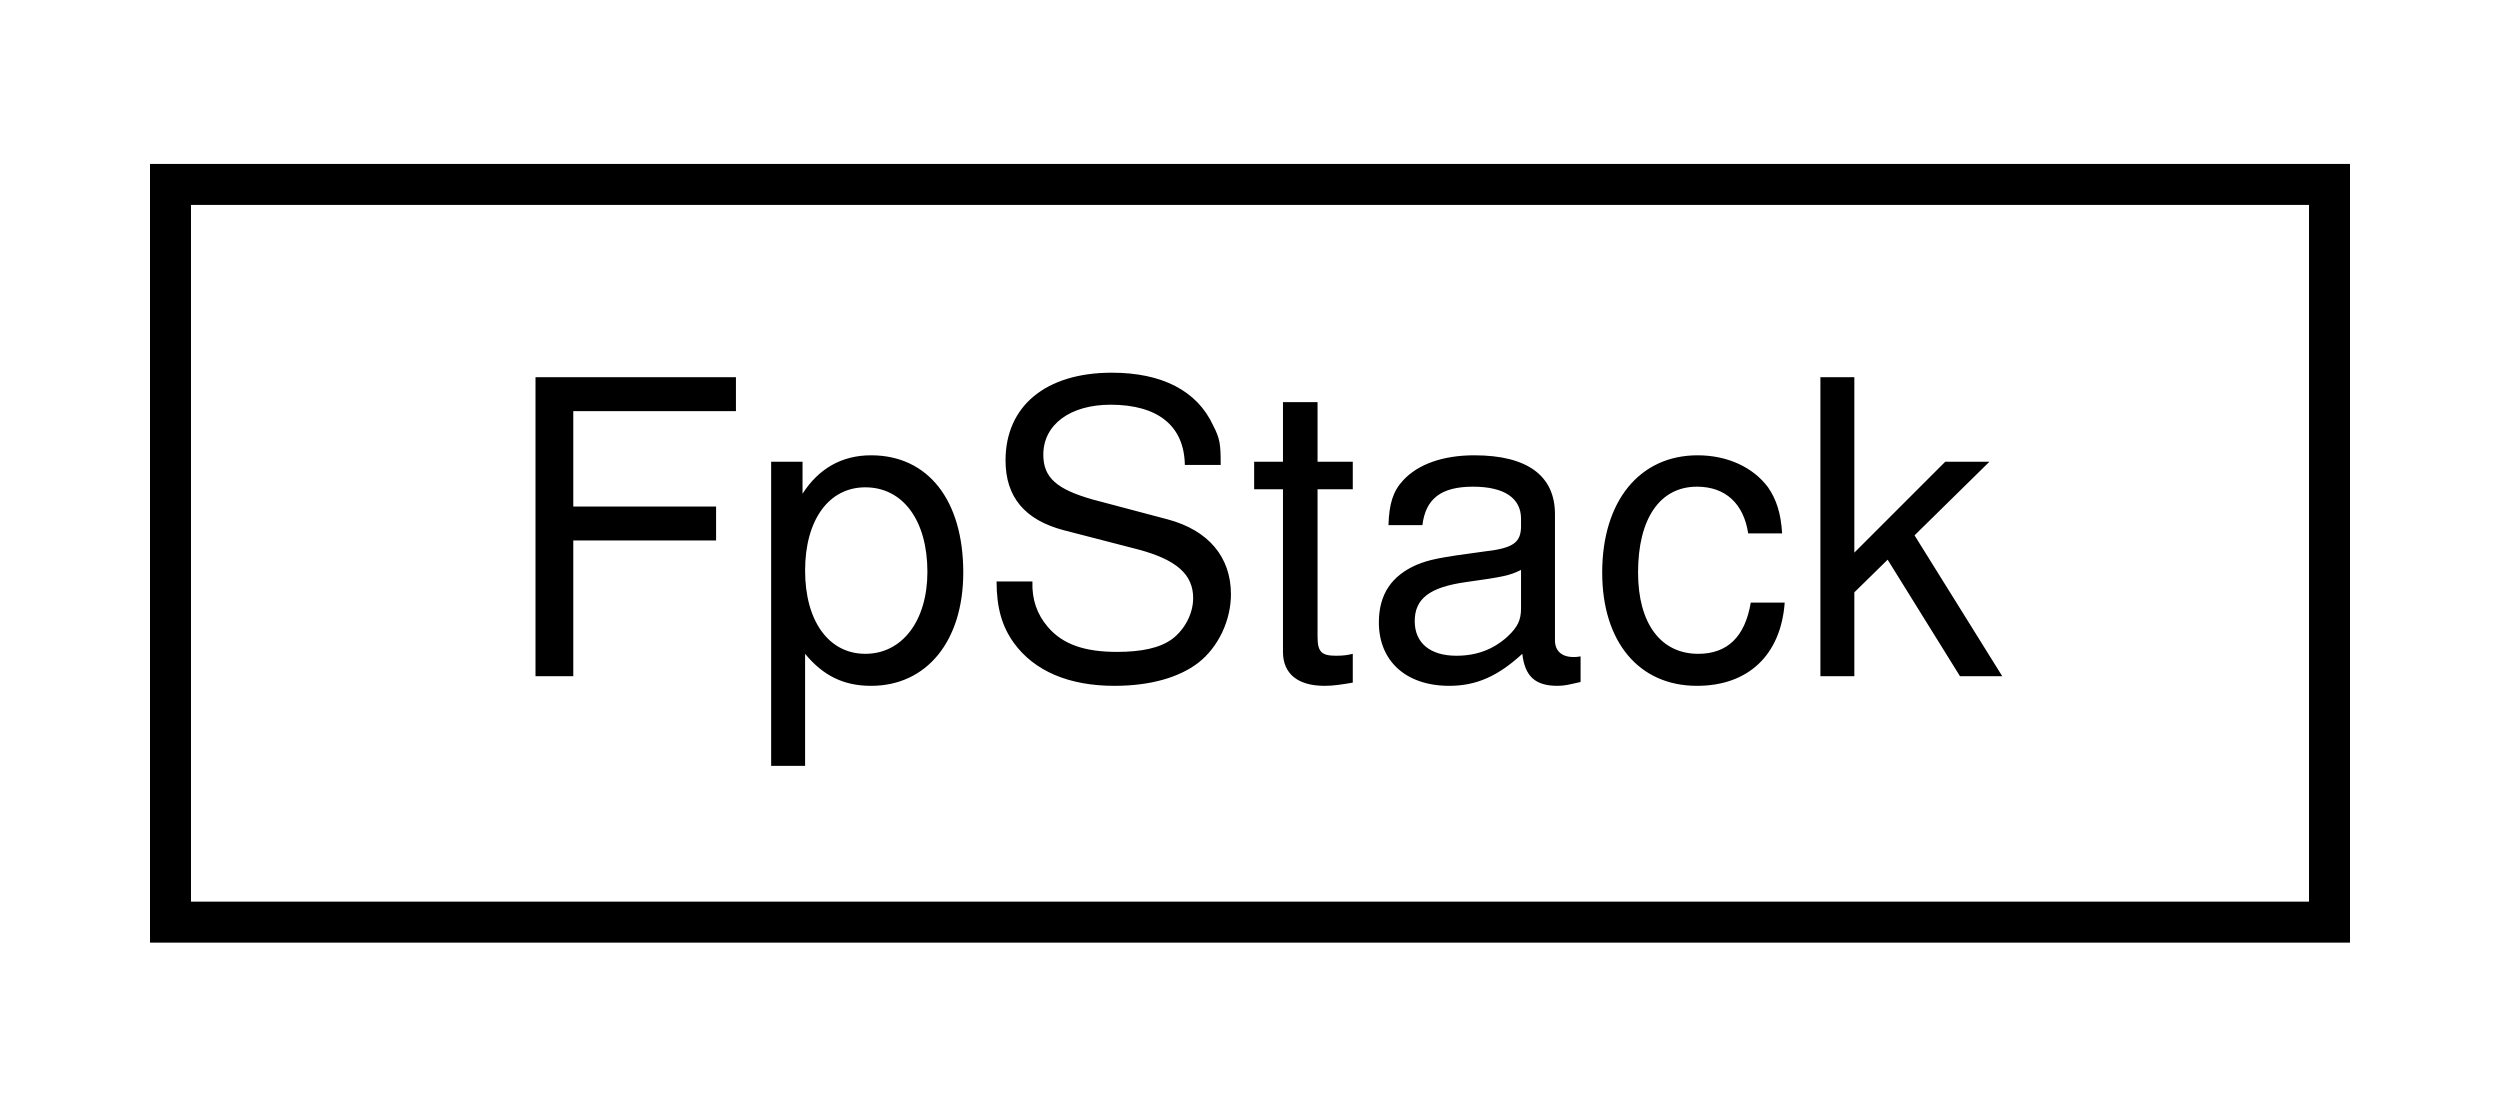
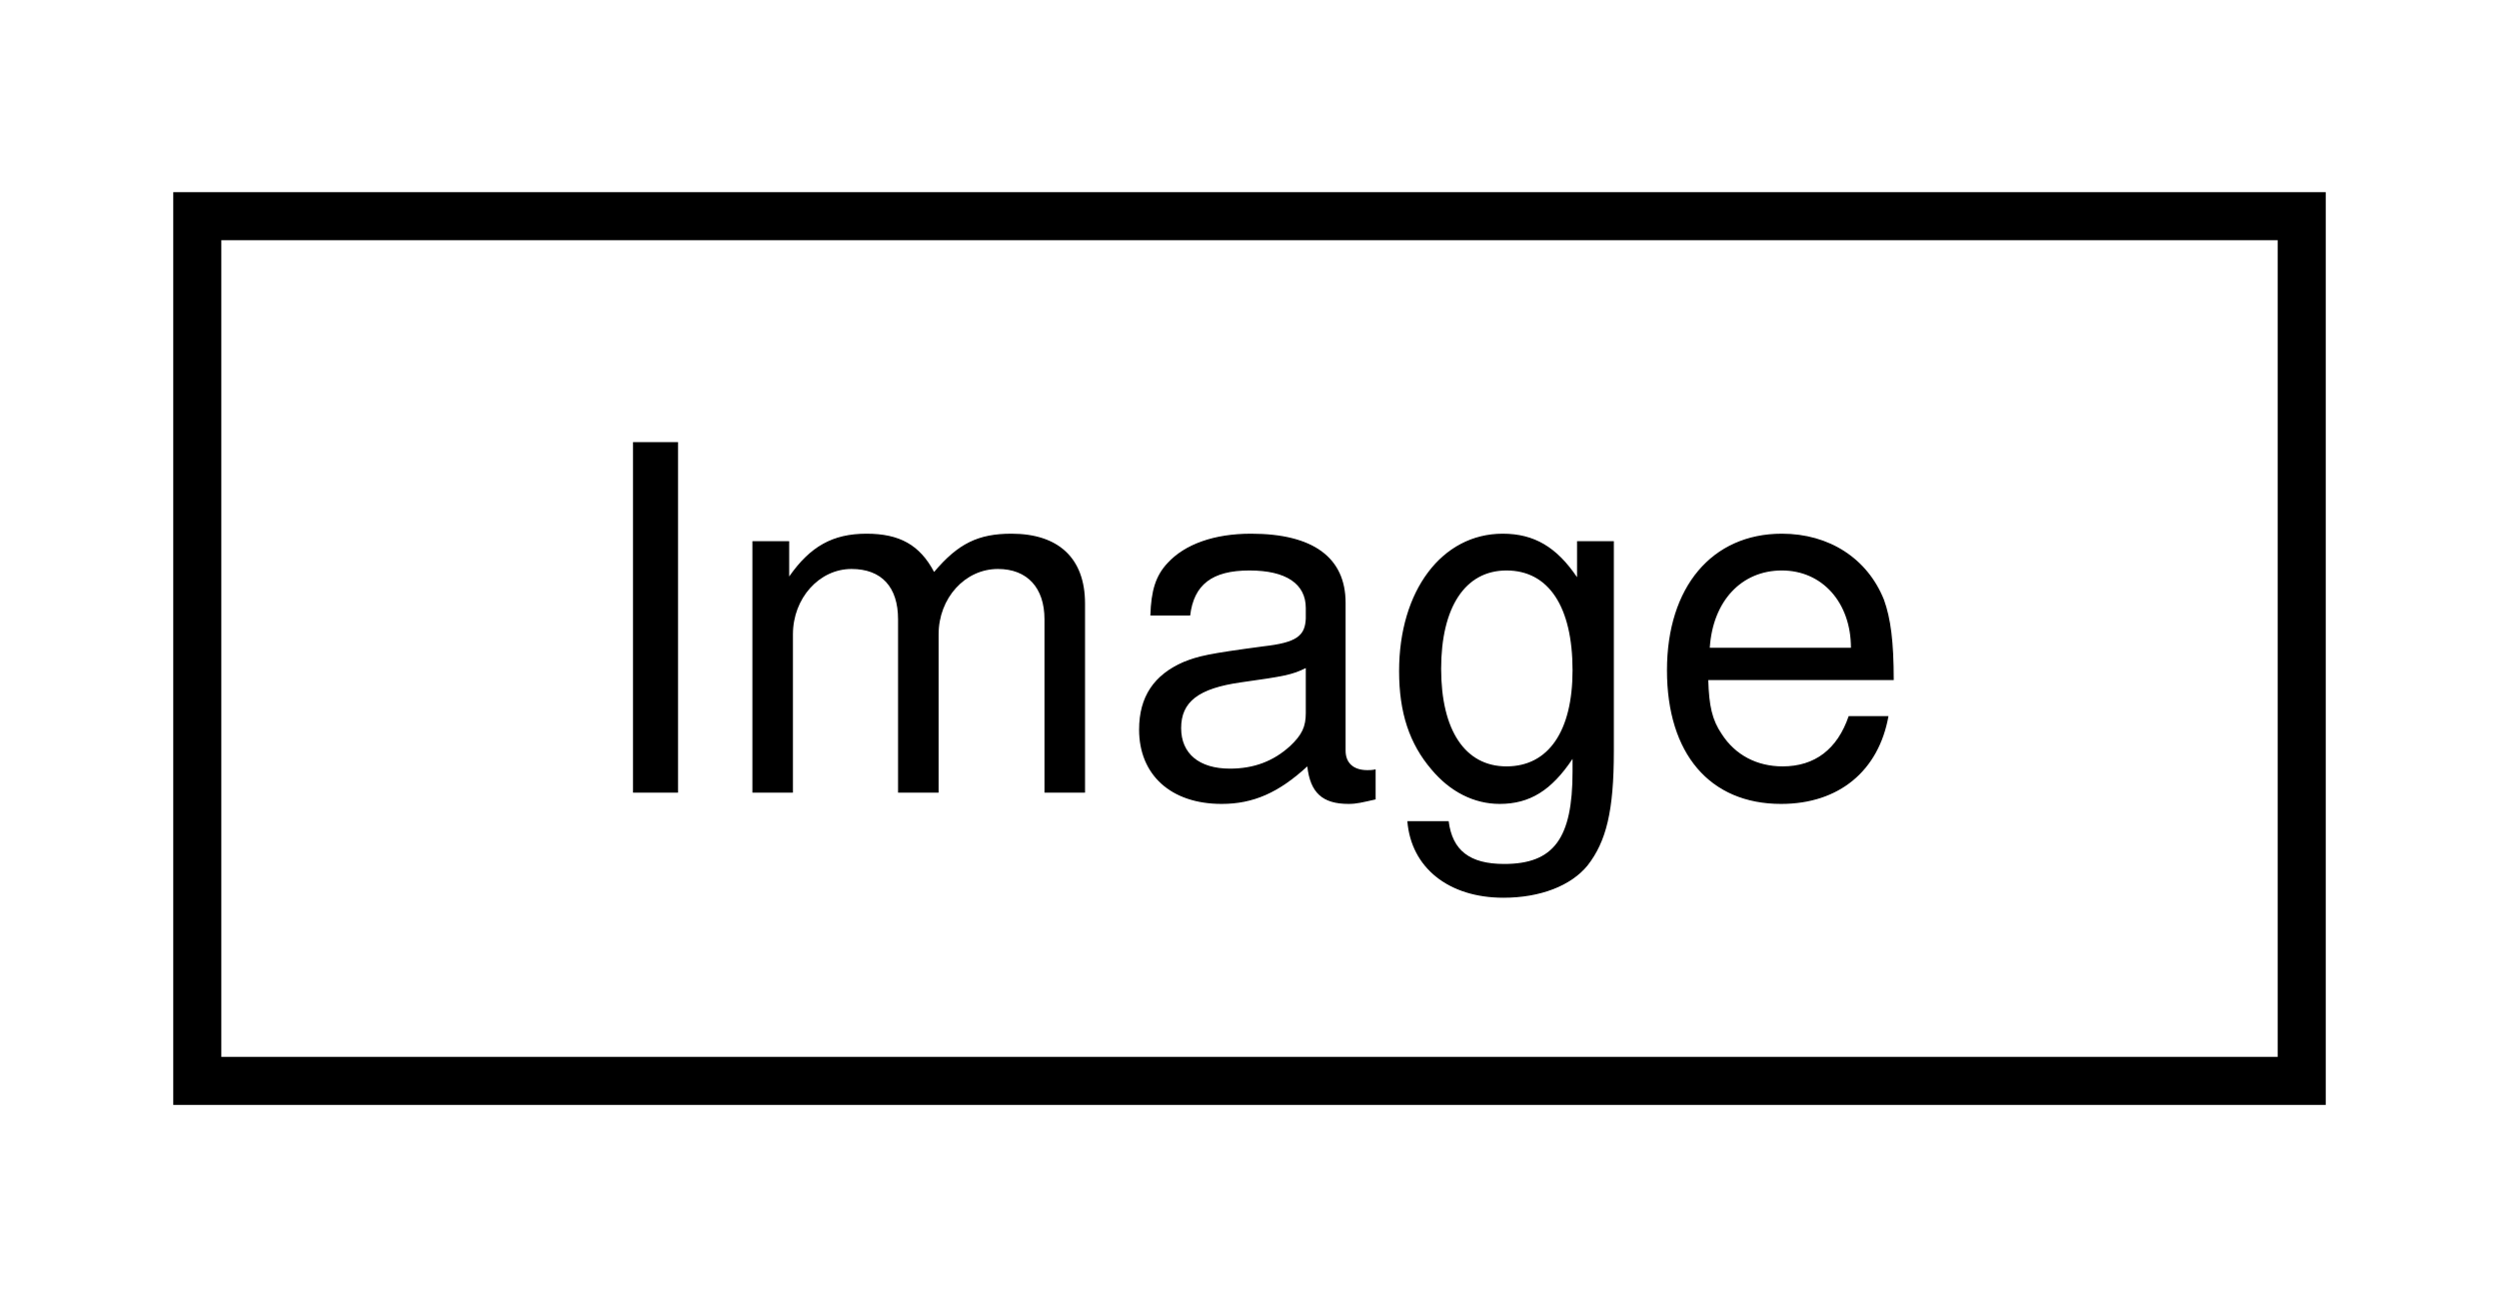
- <svg xmlns="http://www.w3.org/2000/svg" xmlns:xlink="http://www.w3.org/1999/xlink" width="61pt" height="27pt" viewBox="0.00 0.00 60.68 27.00">
+ <svg xmlns="http://www.w3.org/2000/svg" xmlns:xlink="http://www.w3.org/1999/xlink" width="52pt" height="27pt" viewBox="0.00 0.00 51.79 27.00">
  <g id="graph0" class="graph" transform="scale(1 1) rotate(0) translate(4 23)">
    <g id="node1" class="node">
      <g id="a_node1">
-         <a xlink:href="d2/d47/class_fp_stack.html" target="_top" xlink:title=" ">
-           <polygon fill="none" stroke="black" points="0,-0.5 0,-18.5 52.68,-18.5 52.68,-0.5 0,-0.5" />
-           <text text-anchor="middle" x="26.34" y="-6.5" font-family="Helvetica,sans-Serif" font-size="10.00">FpStack</text>
+         <a xlink:href="de/d73/class_image.html" target="_top" xlink:title=" ">
+           <polygon fill="none" stroke="black" points="0,-0.5 0,-18.5 43.79,-18.5 43.79,-0.5 0,-0.5" />
+           <text text-anchor="middle" x="21.9" y="-6.5" font-family="Helvetica,sans-Serif" font-size="10.00">Image</text>
        </a>
      </g>
    </g>
  </g>
</svg>
